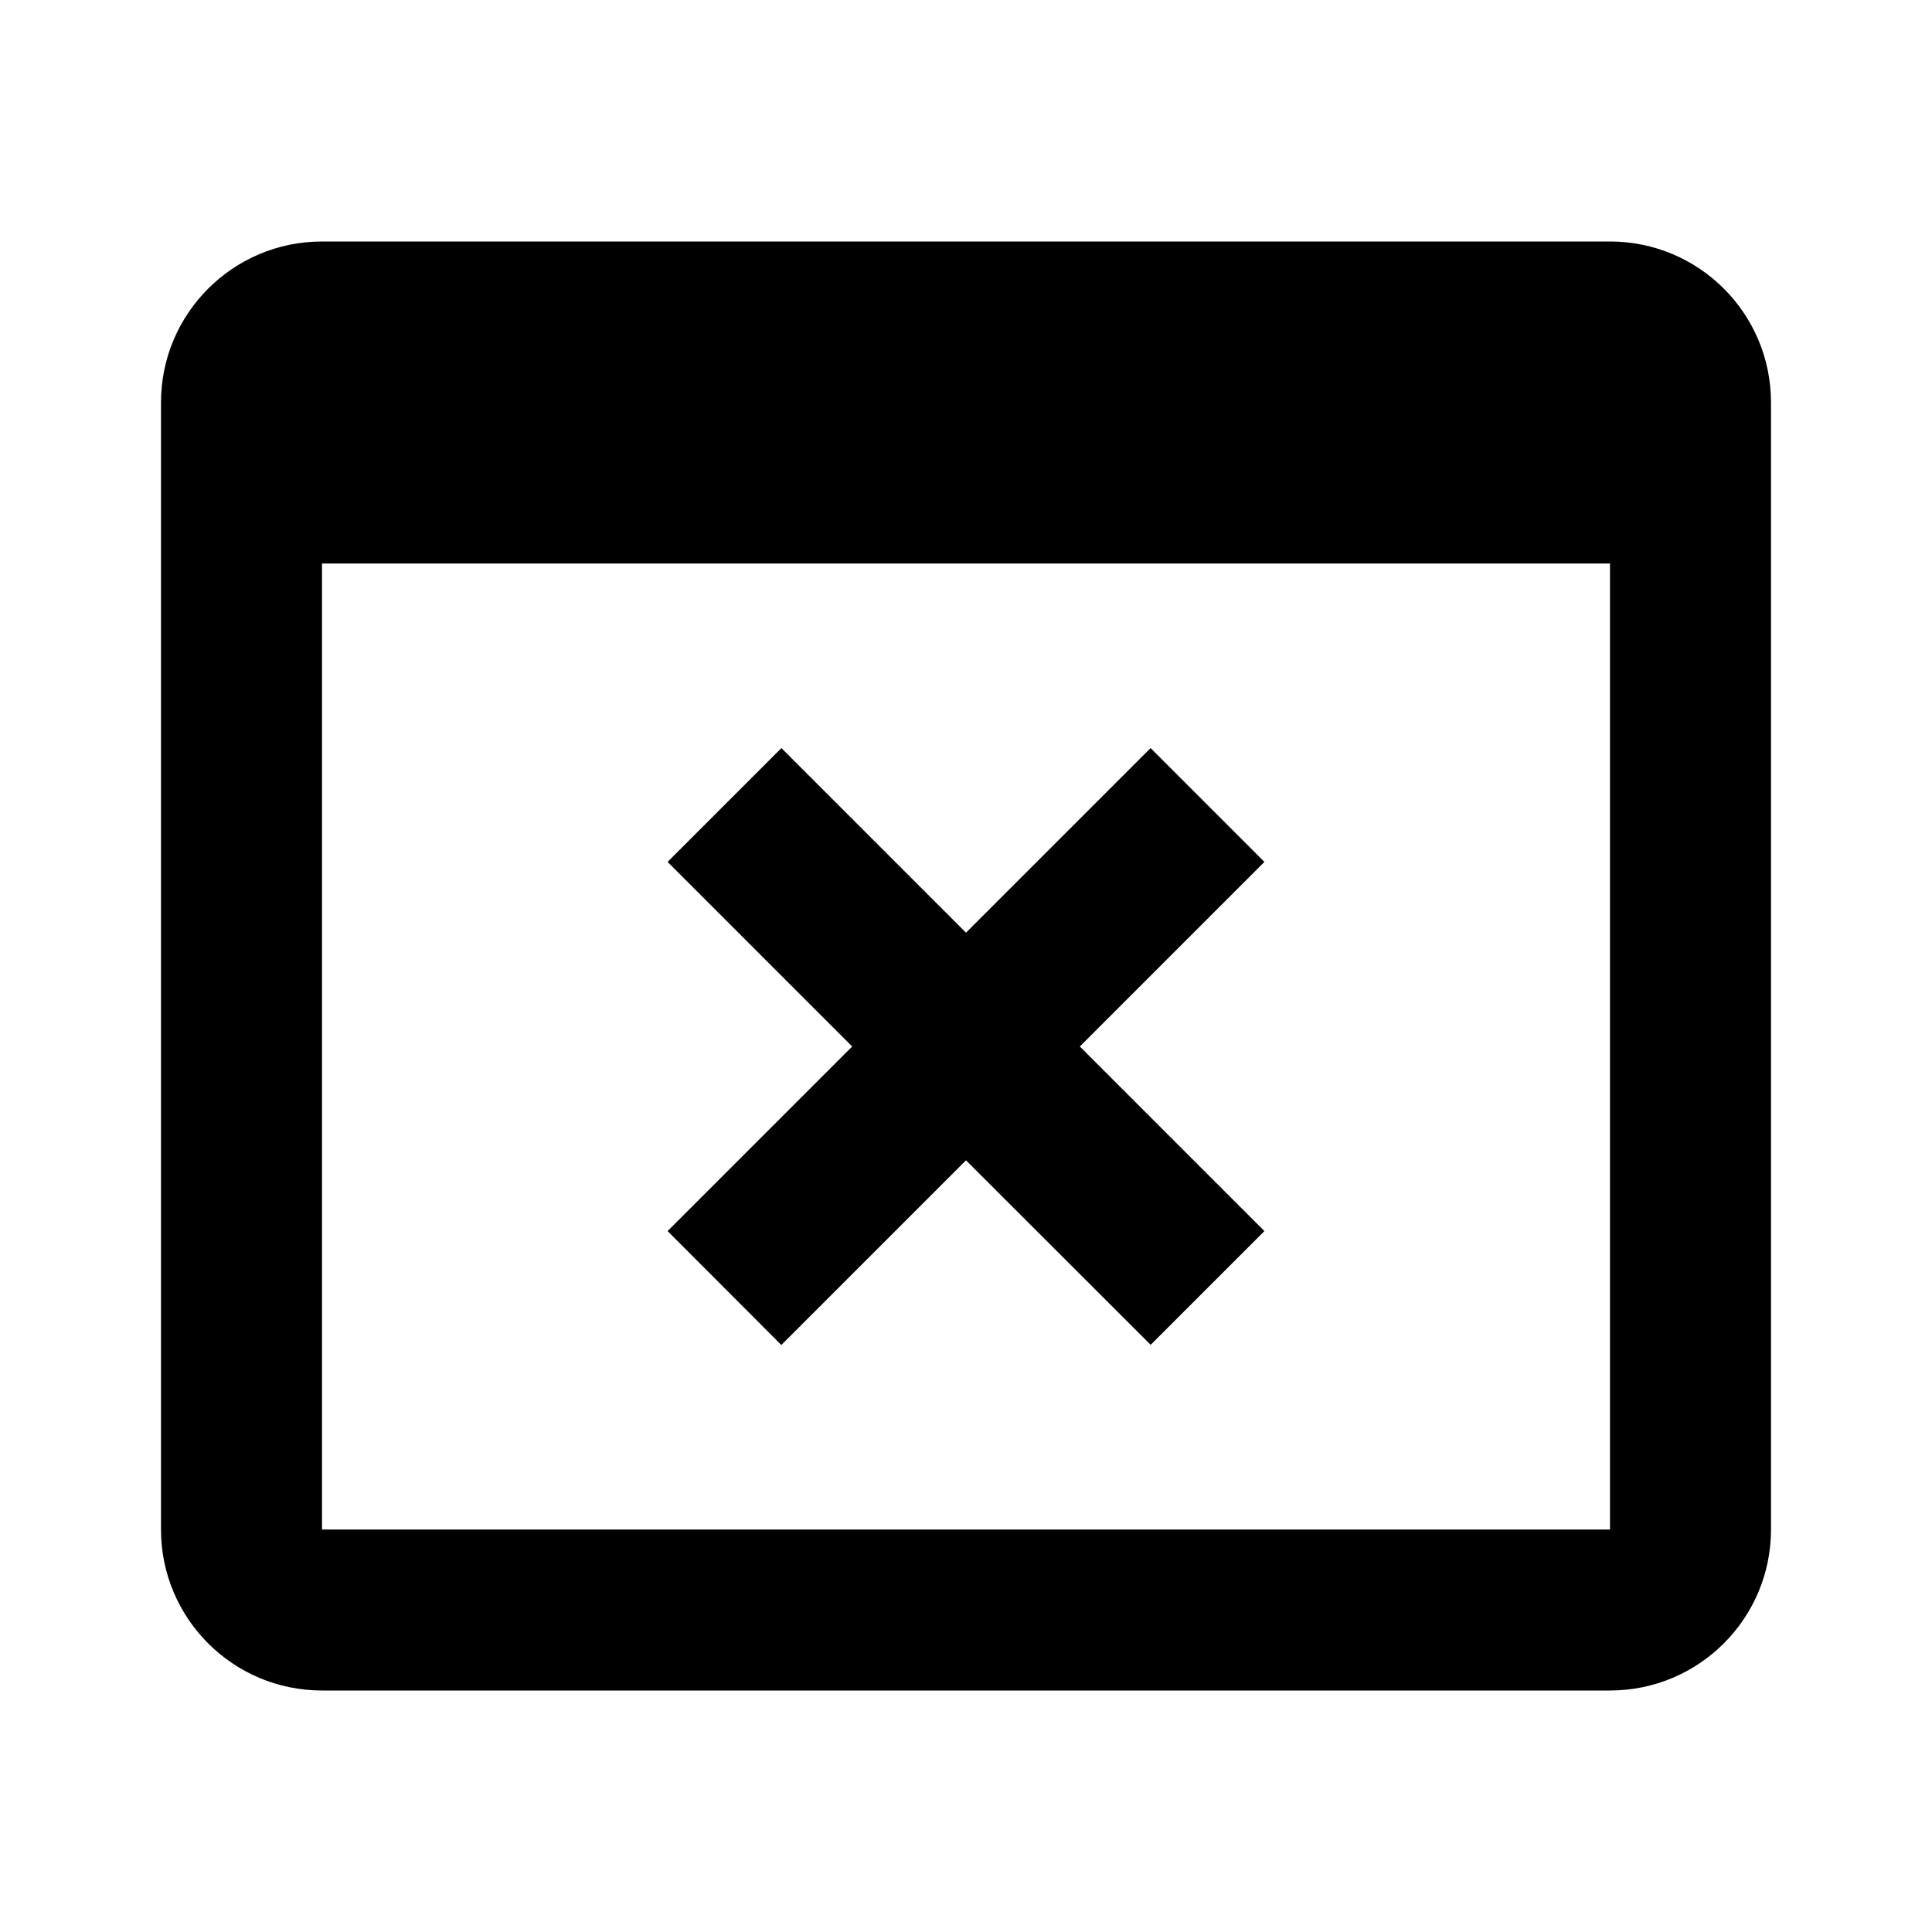
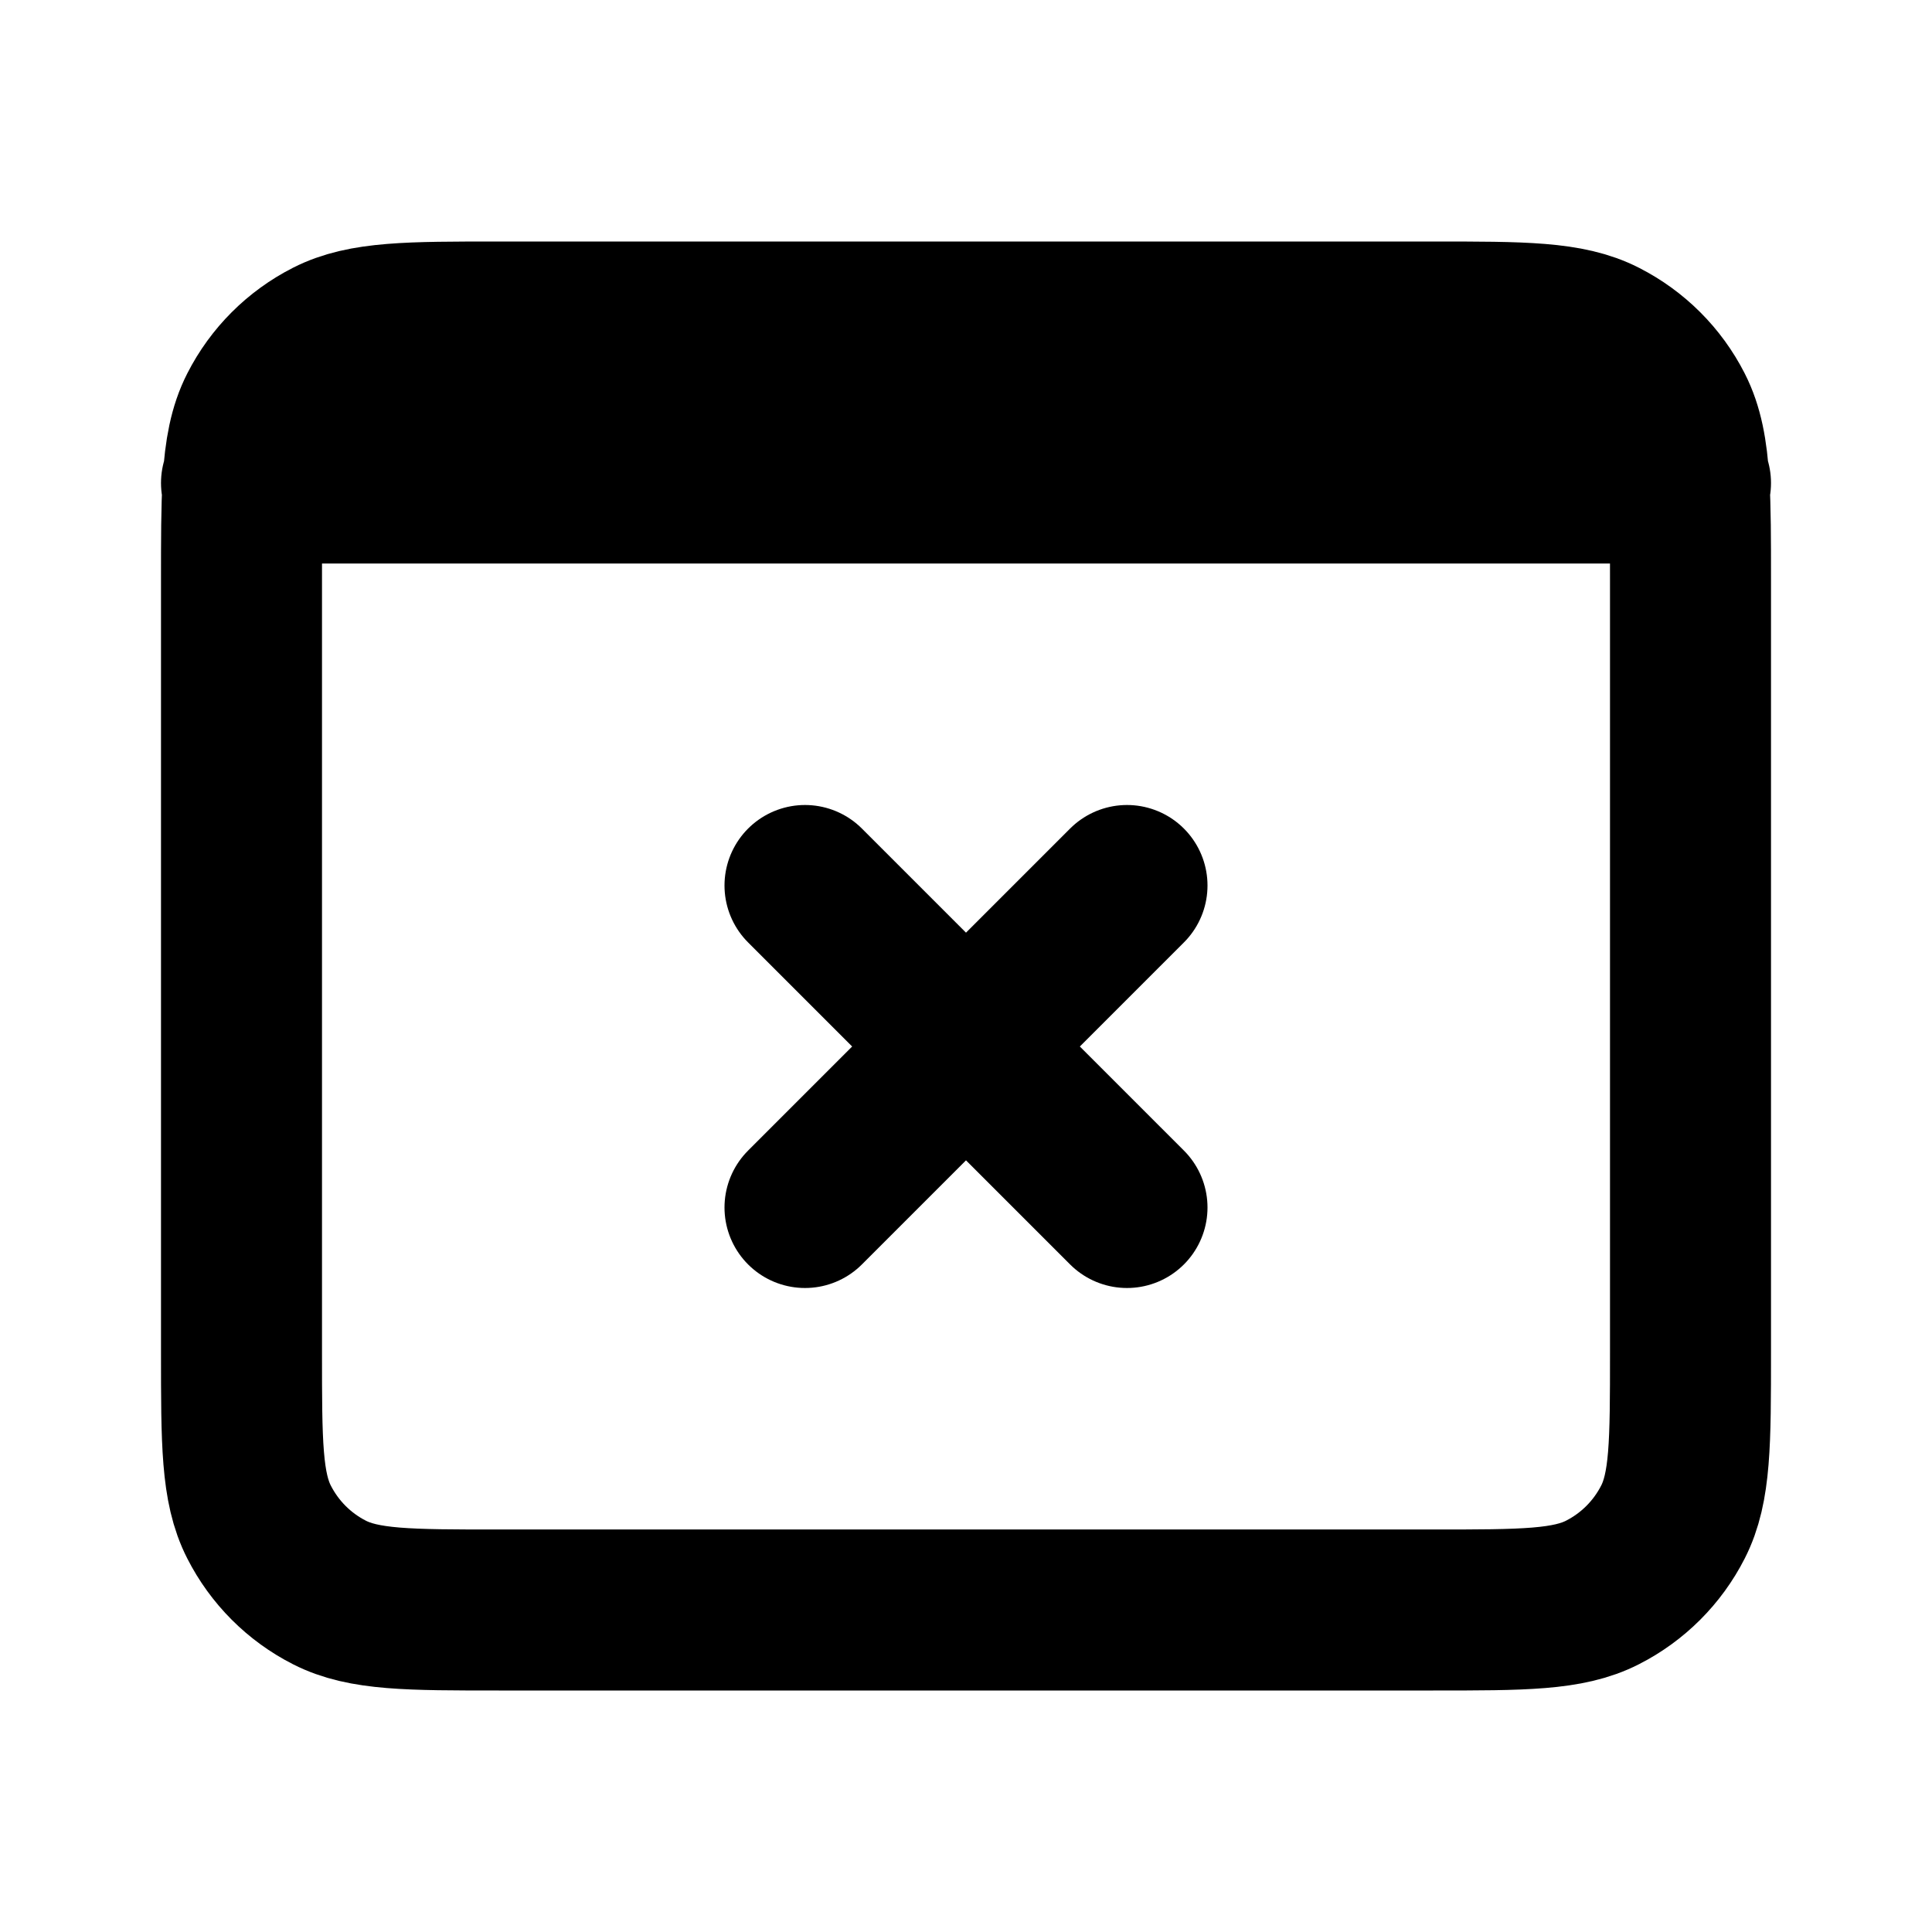
<svg xmlns="http://www.w3.org/2000/svg" viewBox="0 0 24 24" fill="none">
-   <path d="M20 21H4C2.895 21 2 20.105 2 19V5C2 3.895 2.895 3 4 3H20C21.105 3 22 3.895 22 5V19C22 20.105 21.105 21 20 21ZM4 7V19H20V7H4ZM9.706 16.708L8.293 15.293L10.586 13L8.293 10.707L9.707 9.293L12 11.586L14.293 9.293L15.707 10.707L13.414 13L15.707 15.293L14.294 16.706L12 14.414L9.707 16.707L9.706 16.708Z" fill="currentColor" />
+   <g id="System / Window_Close">
+     <path id="Vector" d="M3 6H3.019M3.019 6H20.981M3.019 6C3 6.314 3 6.702 3 7.2V16.8C3 17.92 3 18.48 3.218 18.907C3.41 19.284 3.715 19.59 4.092 19.782C4.519 20 5.079 20 6.197 20L17.803 20C18.921 20 19.48 20 19.907 19.782C20.284 19.59 20.59 19.284 20.782 18.907C21 18.48 21 17.921 21 16.803L21 7.197C21 6.7 21 6.314 20.981 6M3.019 6C3.043 5.608 3.097 5.329 3.218 5.092C3.41 4.715 3.715 4.41 4.092 4.218C4.52 4 5.08 4 6.2 4H17.8C18.92 4 19.48 4 19.907 4.218C20.284 4.41 20.59 4.715 20.782 5.092C20.903 5.329 20.957 5.608 20.981 6M20.981 6H21M10 15L12 13M12 13L14 11M12 13L10 11M12 13L14 15" stroke="currentColor" stroke-width="2" stroke-linecap="round" stroke-linejoin="round" />
+   </g>
</svg>
